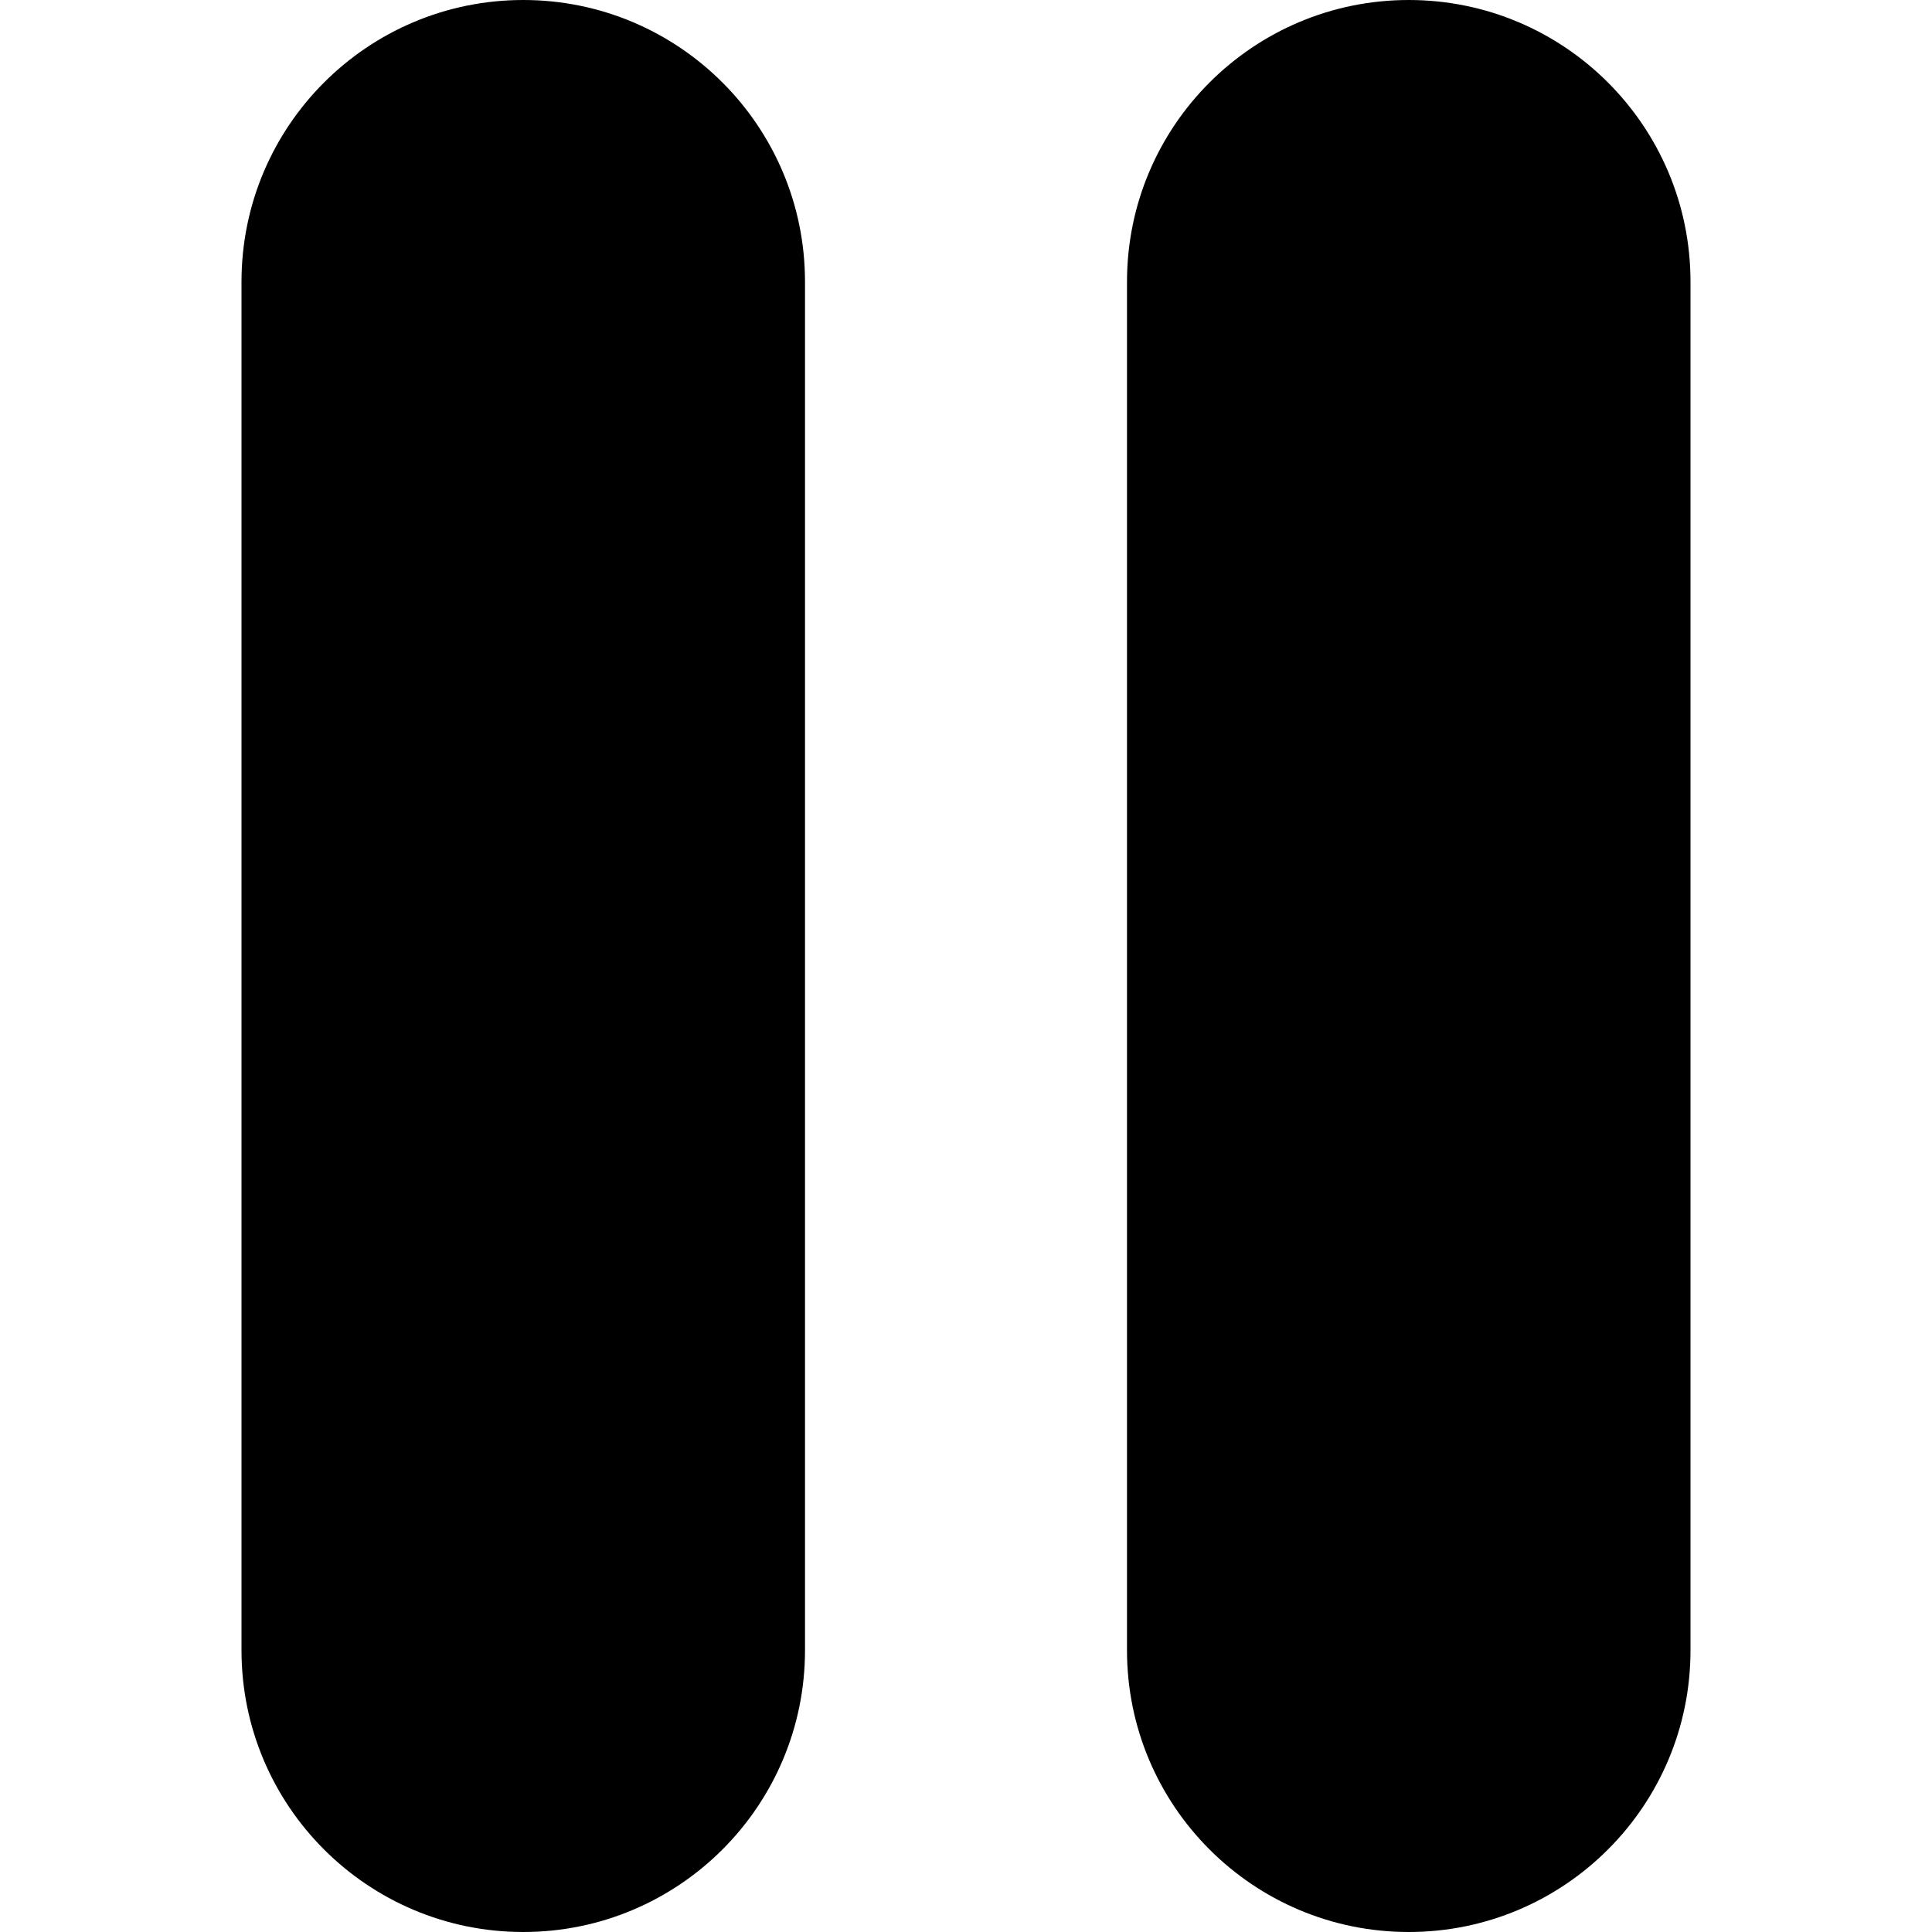
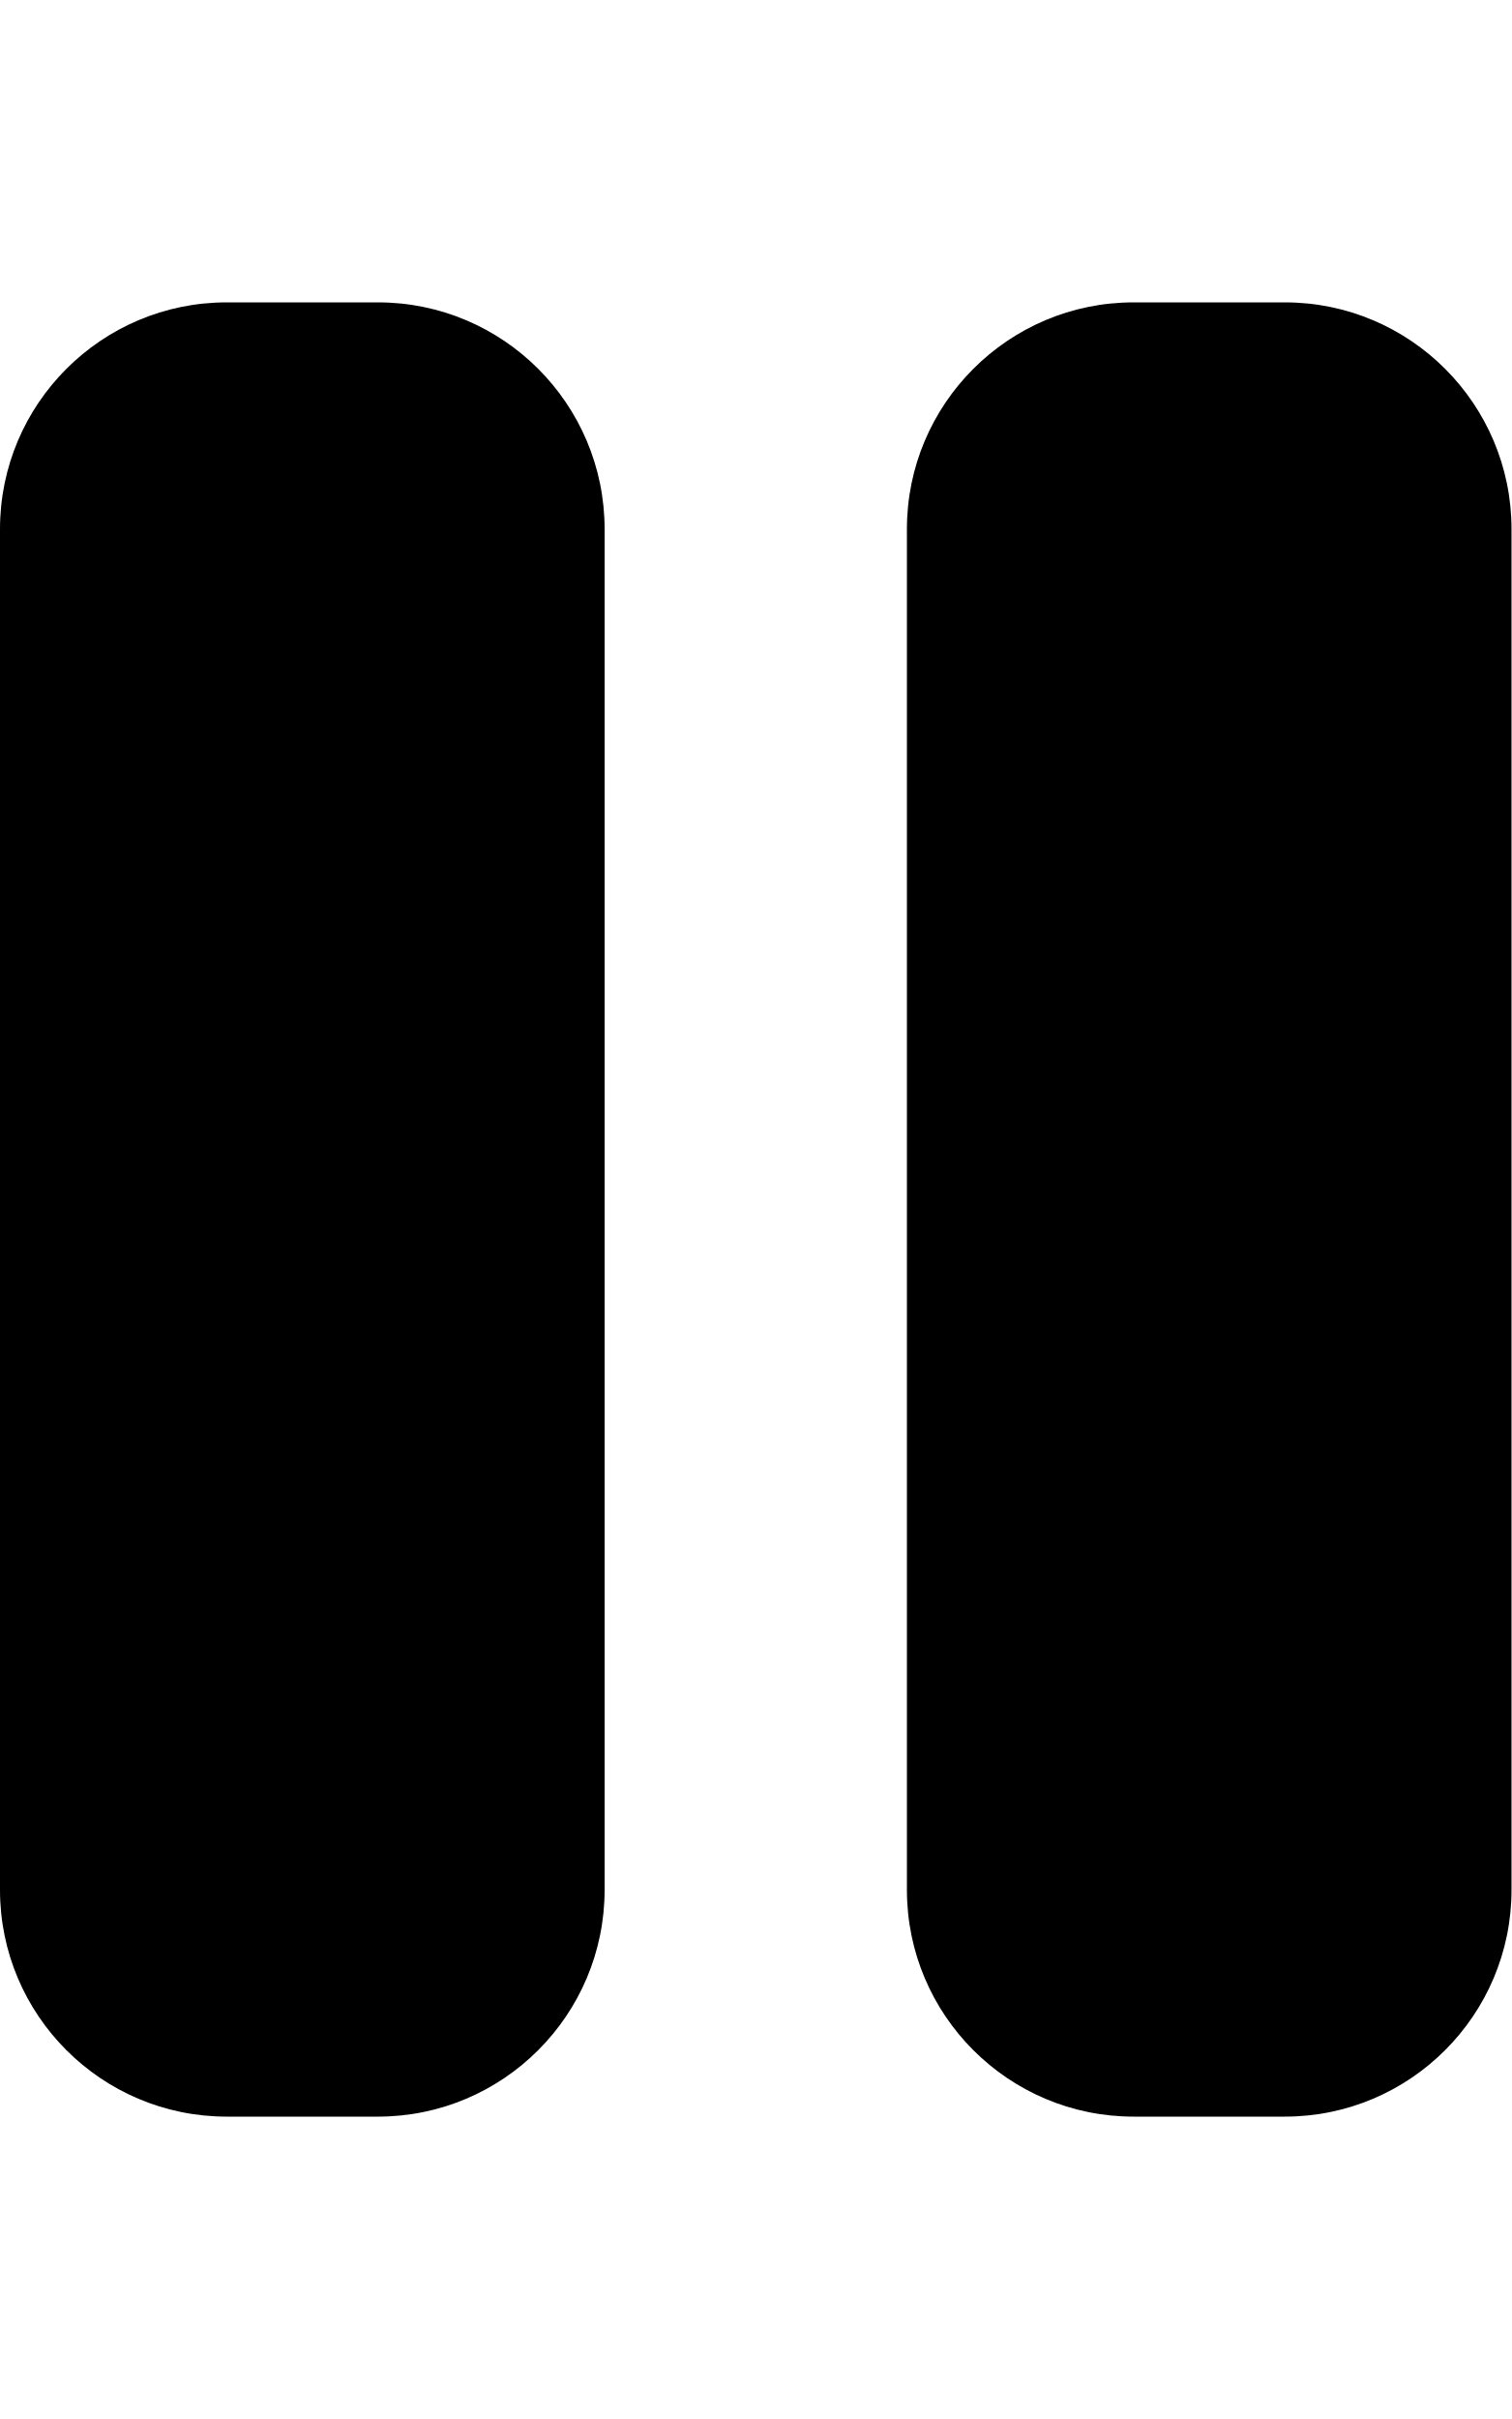
- <svg xmlns="http://www.w3.org/2000/svg" id="Filled" viewBox="0 0 24 24" width="512" height="512">
-   <path d="M6.5,0A3.5,3.5,0,0,0,3,3.5v17a3.5,3.5,0,0,0,7,0V3.5A3.5,3.5,0,0,0,6.5,0Z" />
-   <path d="M17.5,0A3.5,3.5,0,0,0,14,3.5v17a3.5,3.5,0,0,0,7,0V3.5A3.5,3.5,0,0,0,17.5,0Z" />
+ <svg xmlns="http://www.w3.org/2000/svg" viewBox="0 0 320 512">
+   <path d="M48 64C21.5 64 0 85.5 0 112V400c0 26.5 21.5 48 48 48H80c26.5 0 48-21.5 48-48V112c0-26.5-21.5-48-48-48H48zm192 0c-26.5 0-48 21.5-48 48V400c0 26.5 21.5 48 48 48h32c26.5 0 48-21.5 48-48V112c0-26.5-21.5-48-48-48H240z" />
</svg>
